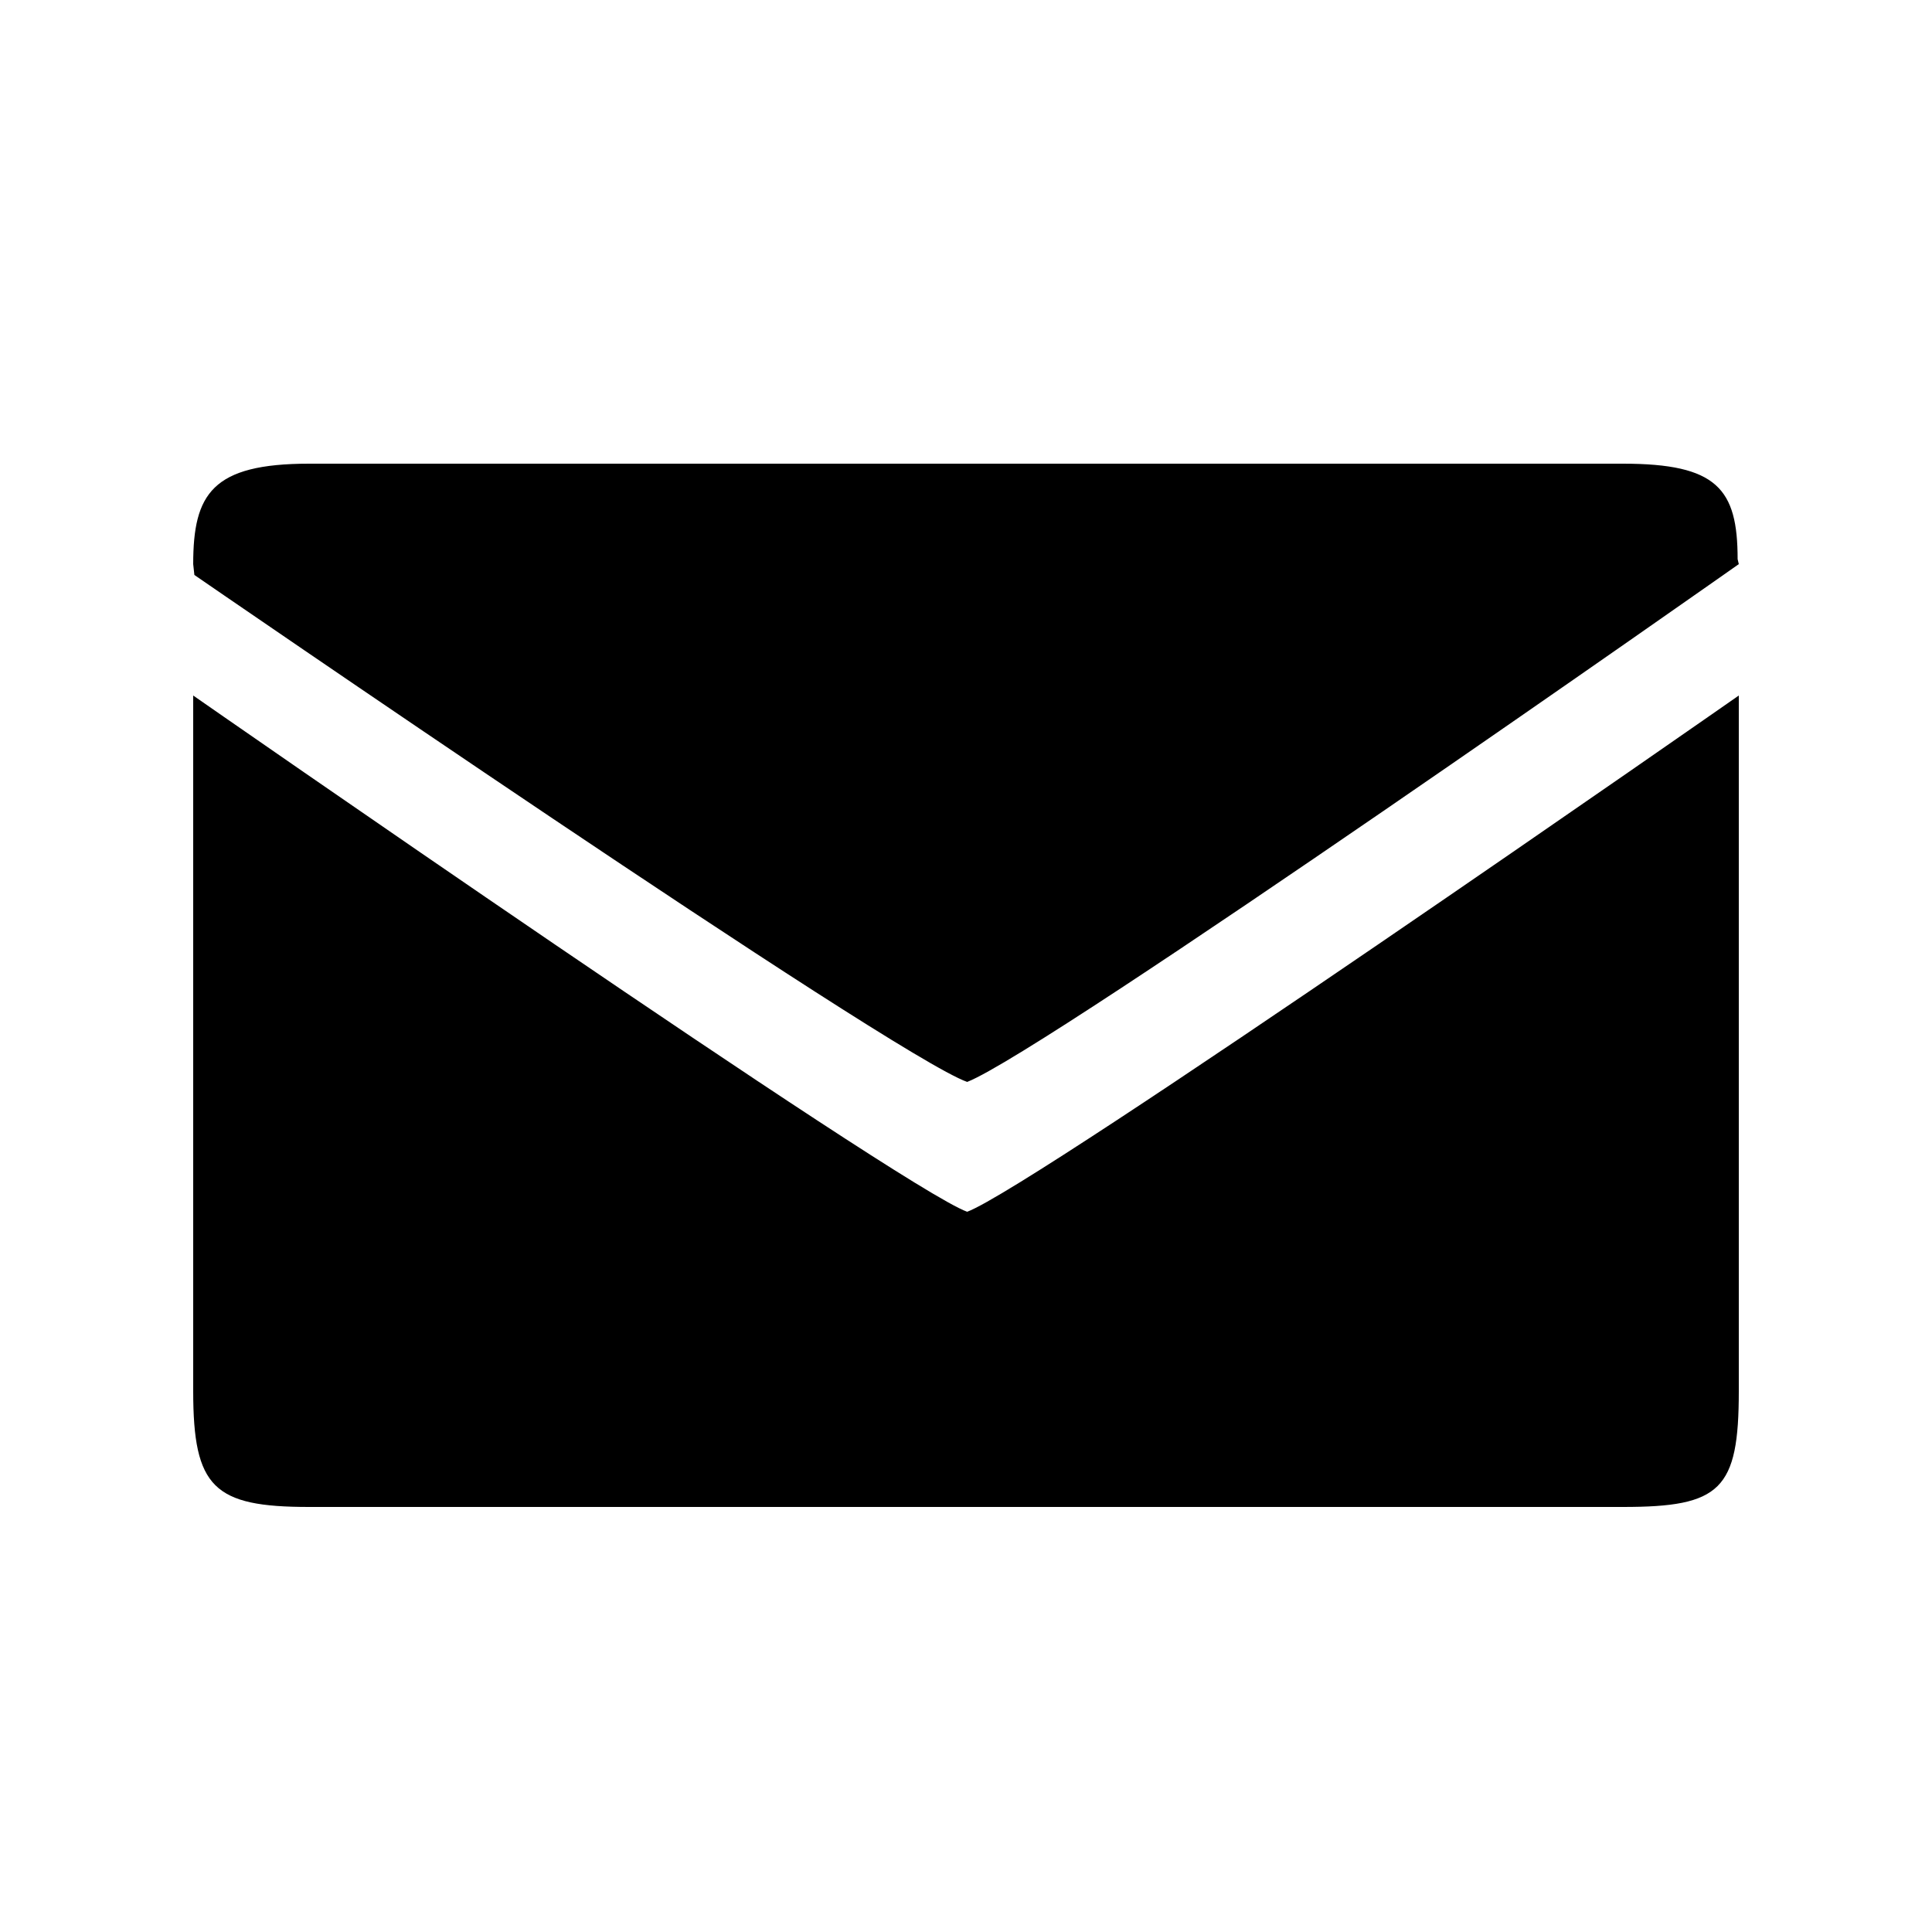
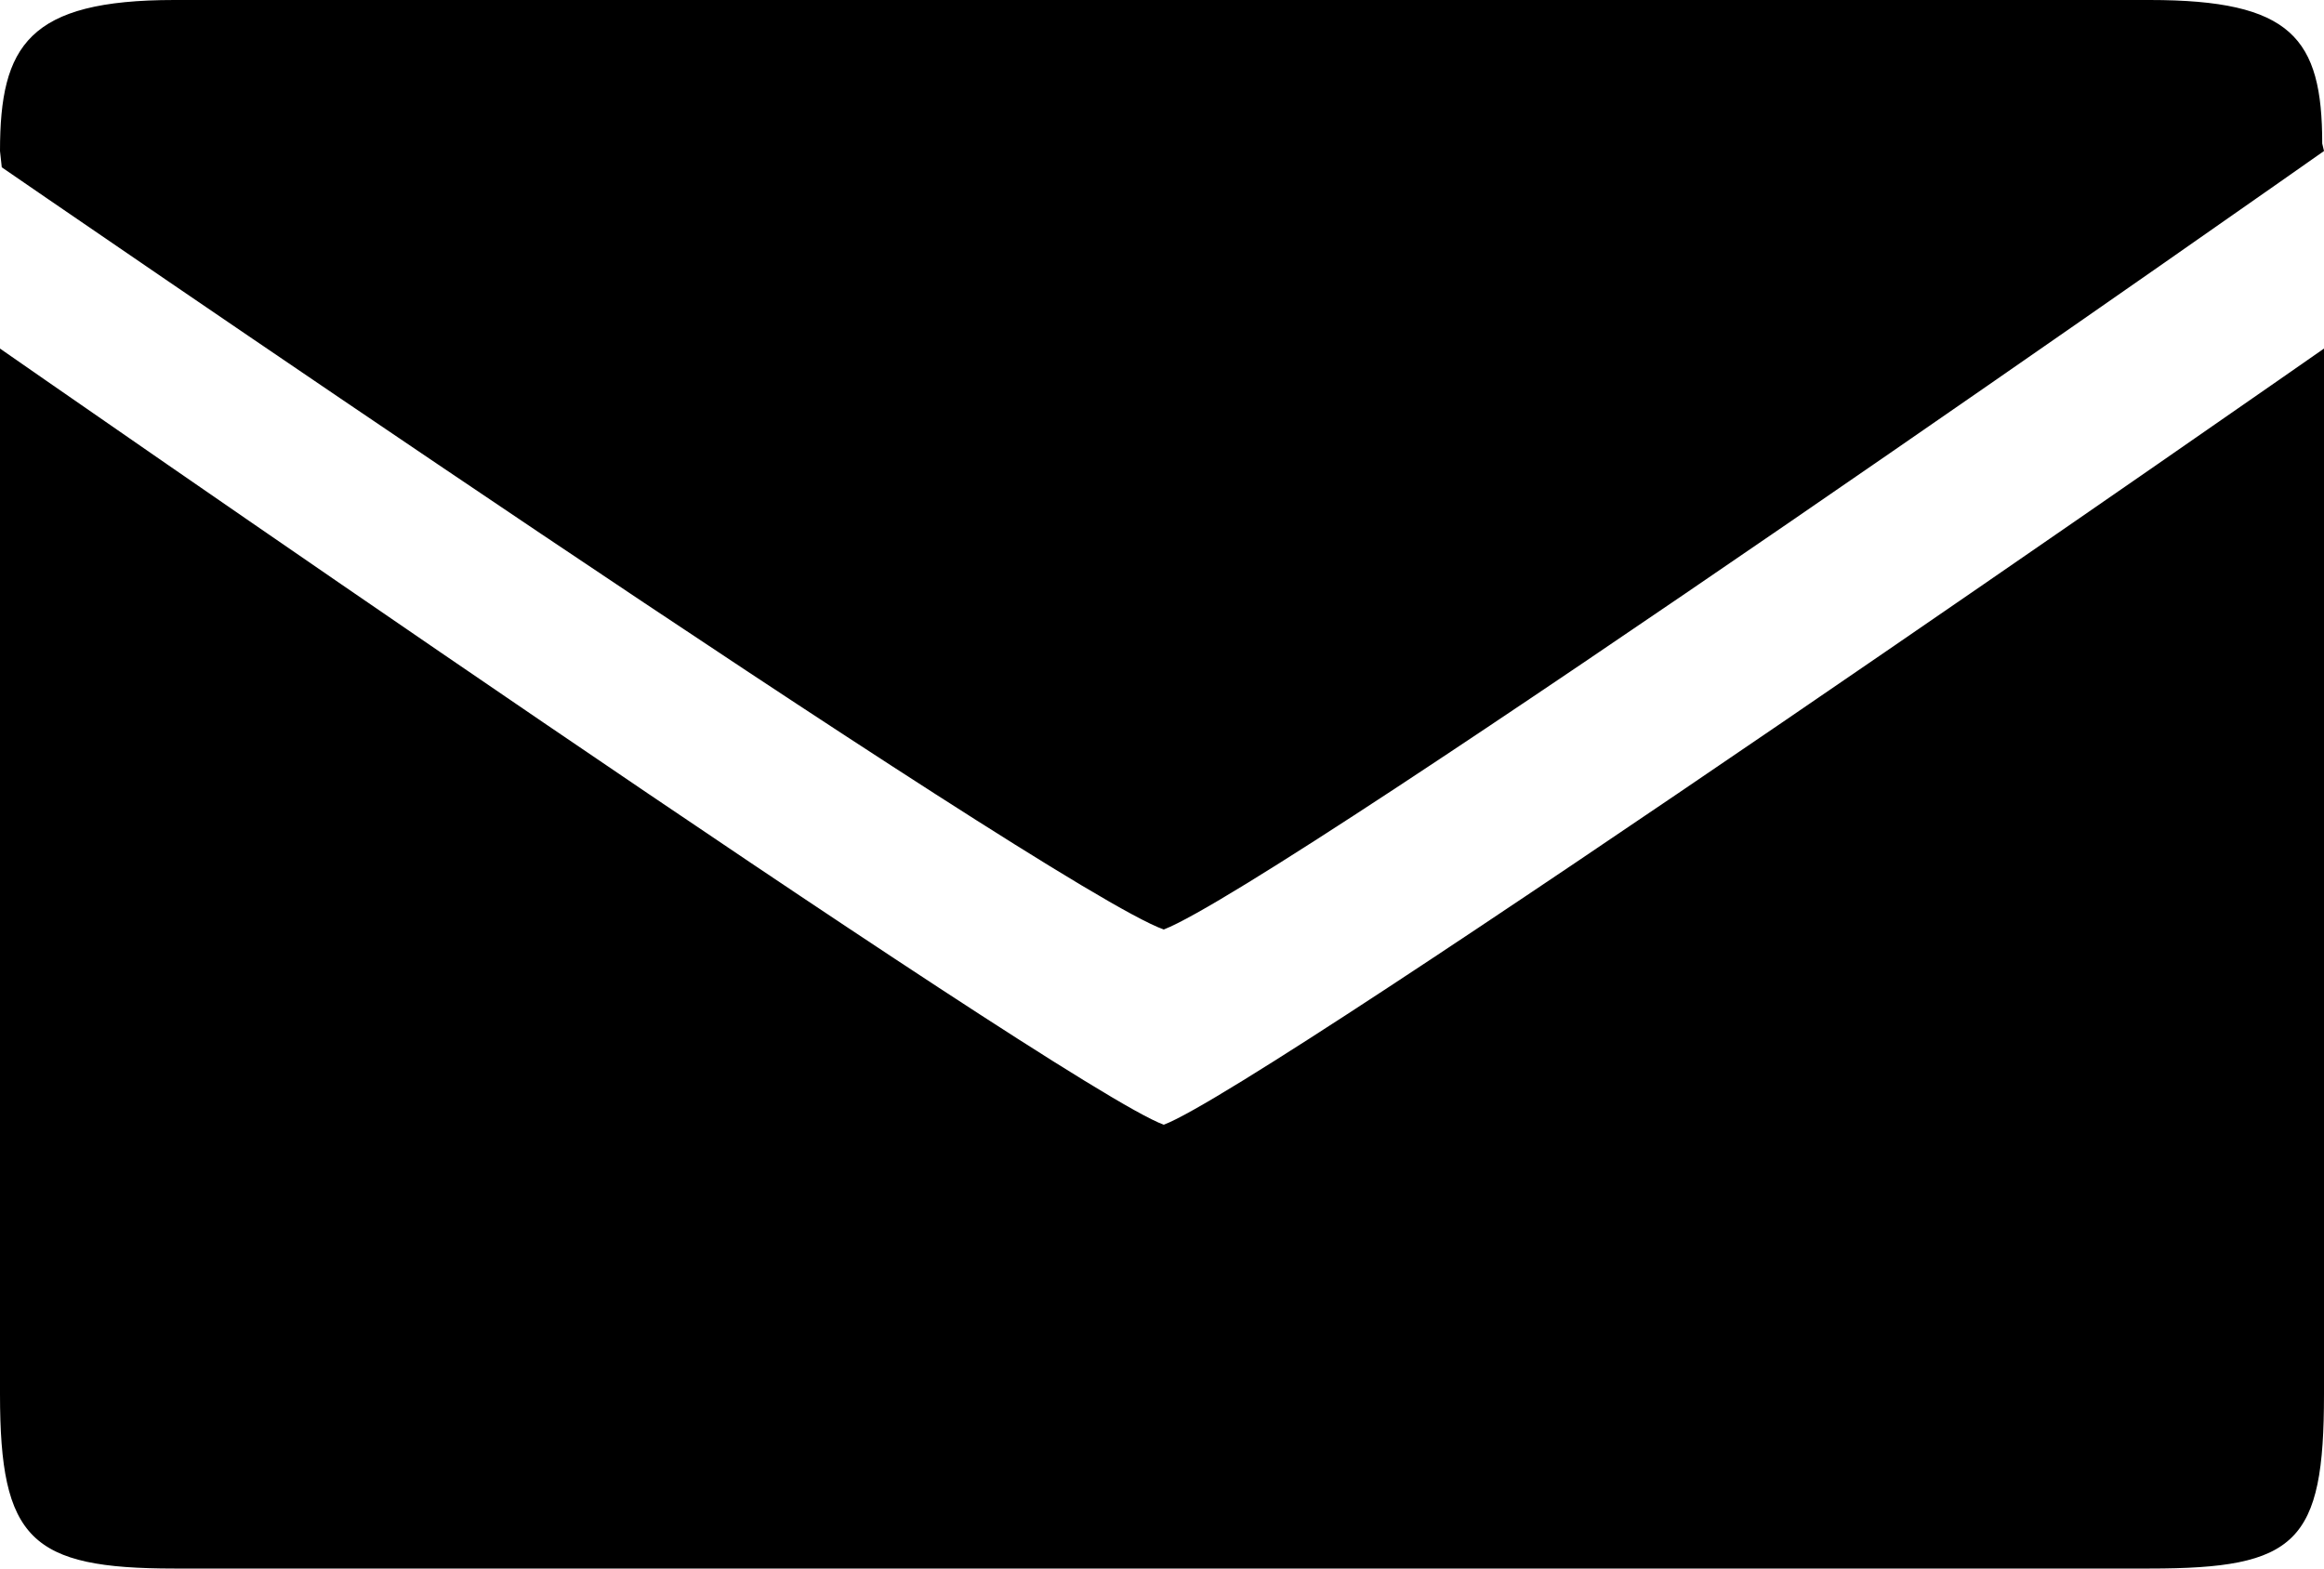
- <svg xmlns="http://www.w3.org/2000/svg" version="1.1" baseProfile="tiny" x="0px" y="0px" width="100px" height="100px" viewBox="0 0 100 100" xml:space="preserve">
+ <svg xmlns="http://www.w3.org/2000/svg" version="1.1" id="Layer_1" x="0px" y="0px" width="80px" height="54px" viewBox="10 24 80 54" enable-background="new 10 24 80 54" xml:space="preserve">
  <g id="Captions">
</g>
  <g id="Your_Icon">
-     <path fill-rule="evenodd" fill="#000000" d="M90,72V36c0,0-36.4,25.4-39.939,26.721C46.58,61.461,10,36,10,36v36c0,5,1.061,6,6,6   h68C89.061,78,90,77.121,90,72z M89.939,28.941C89.939,25.301,88.879,24,84,24H16c-5.02,0-6,1.561-6,5.199l0.061,0.561   c0,0,36.139,24.881,40,26.24C54.141,54.42,90,29.199,90,29.199L89.939,28.941z" />
+     <path d="M90,72V36c0,0-36.4,25.4-39.939,26.721C46.58,61.461,10,36,10,36v36c0,5,1.061,6,6,6h68C89.061,78,90,77.121,90,72z    M89.939,28.941C89.939,25.301,88.879,24,84,24H16c-5.02,0-6,1.561-6,5.199l0.061,0.561c0,0,36.139,24.881,40,26.24   C54.141,54.42,90,29.199,90,29.199L89.939,28.941z" />
  </g>
</svg>
